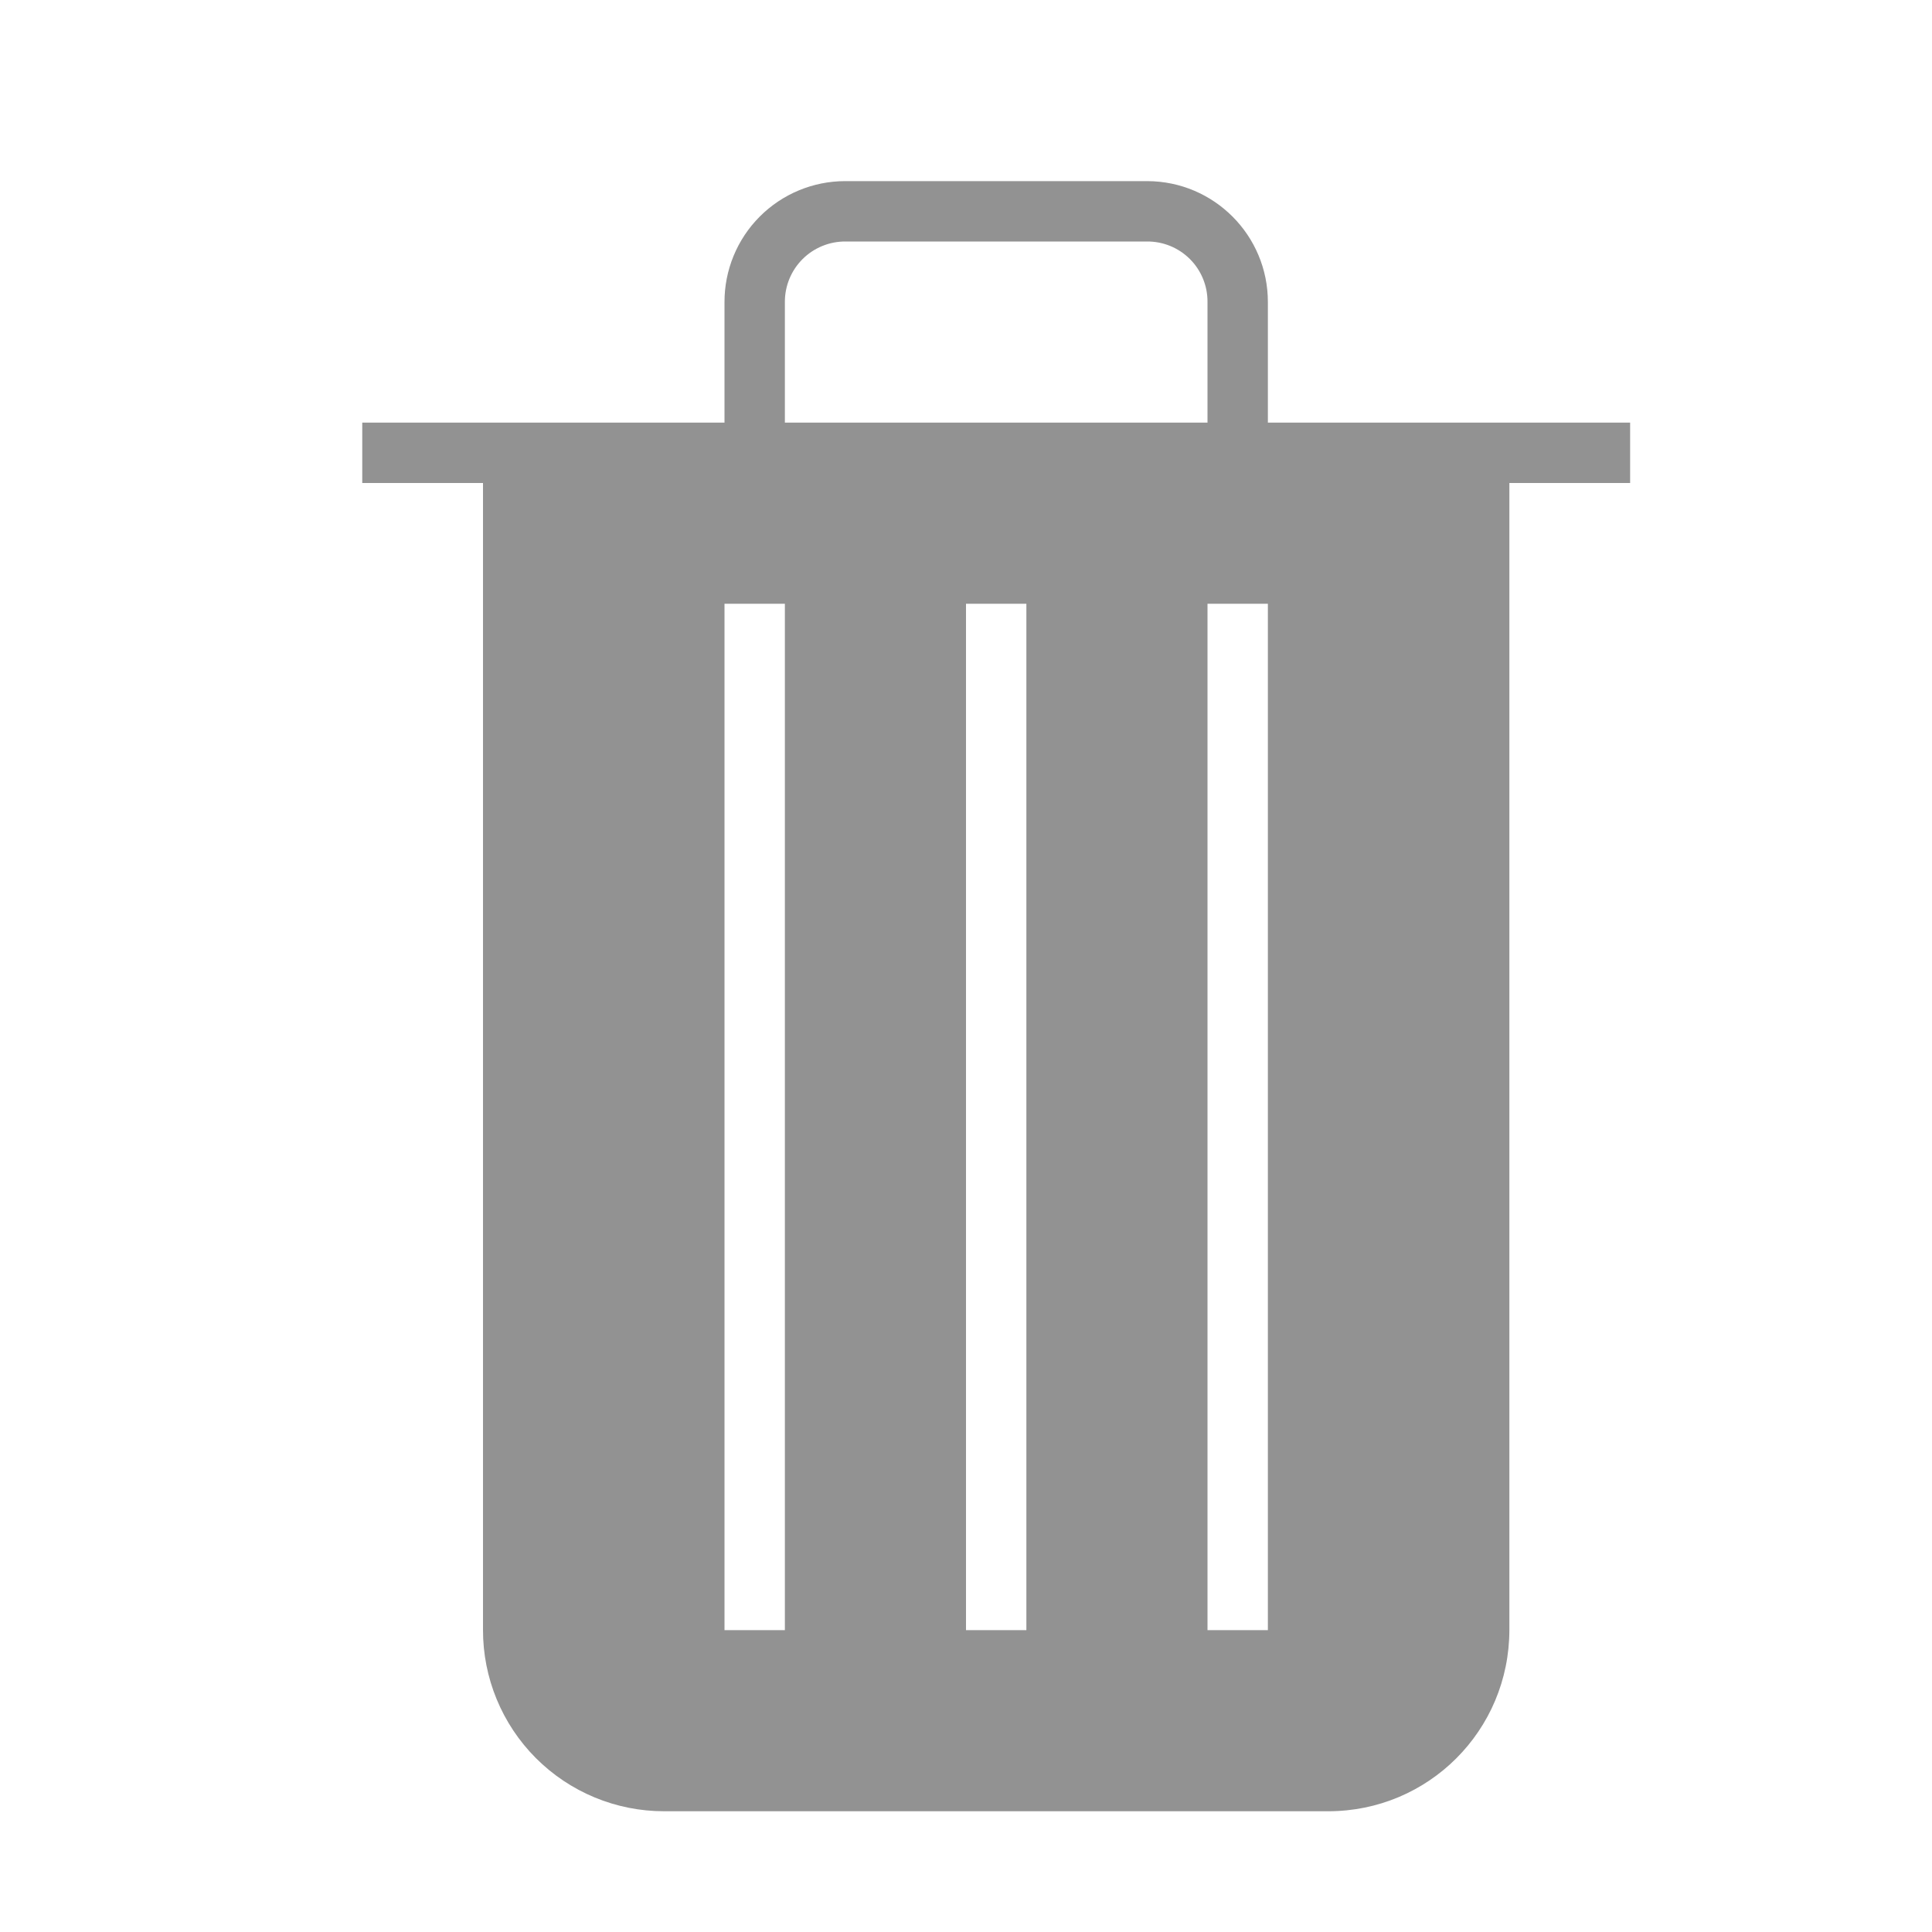
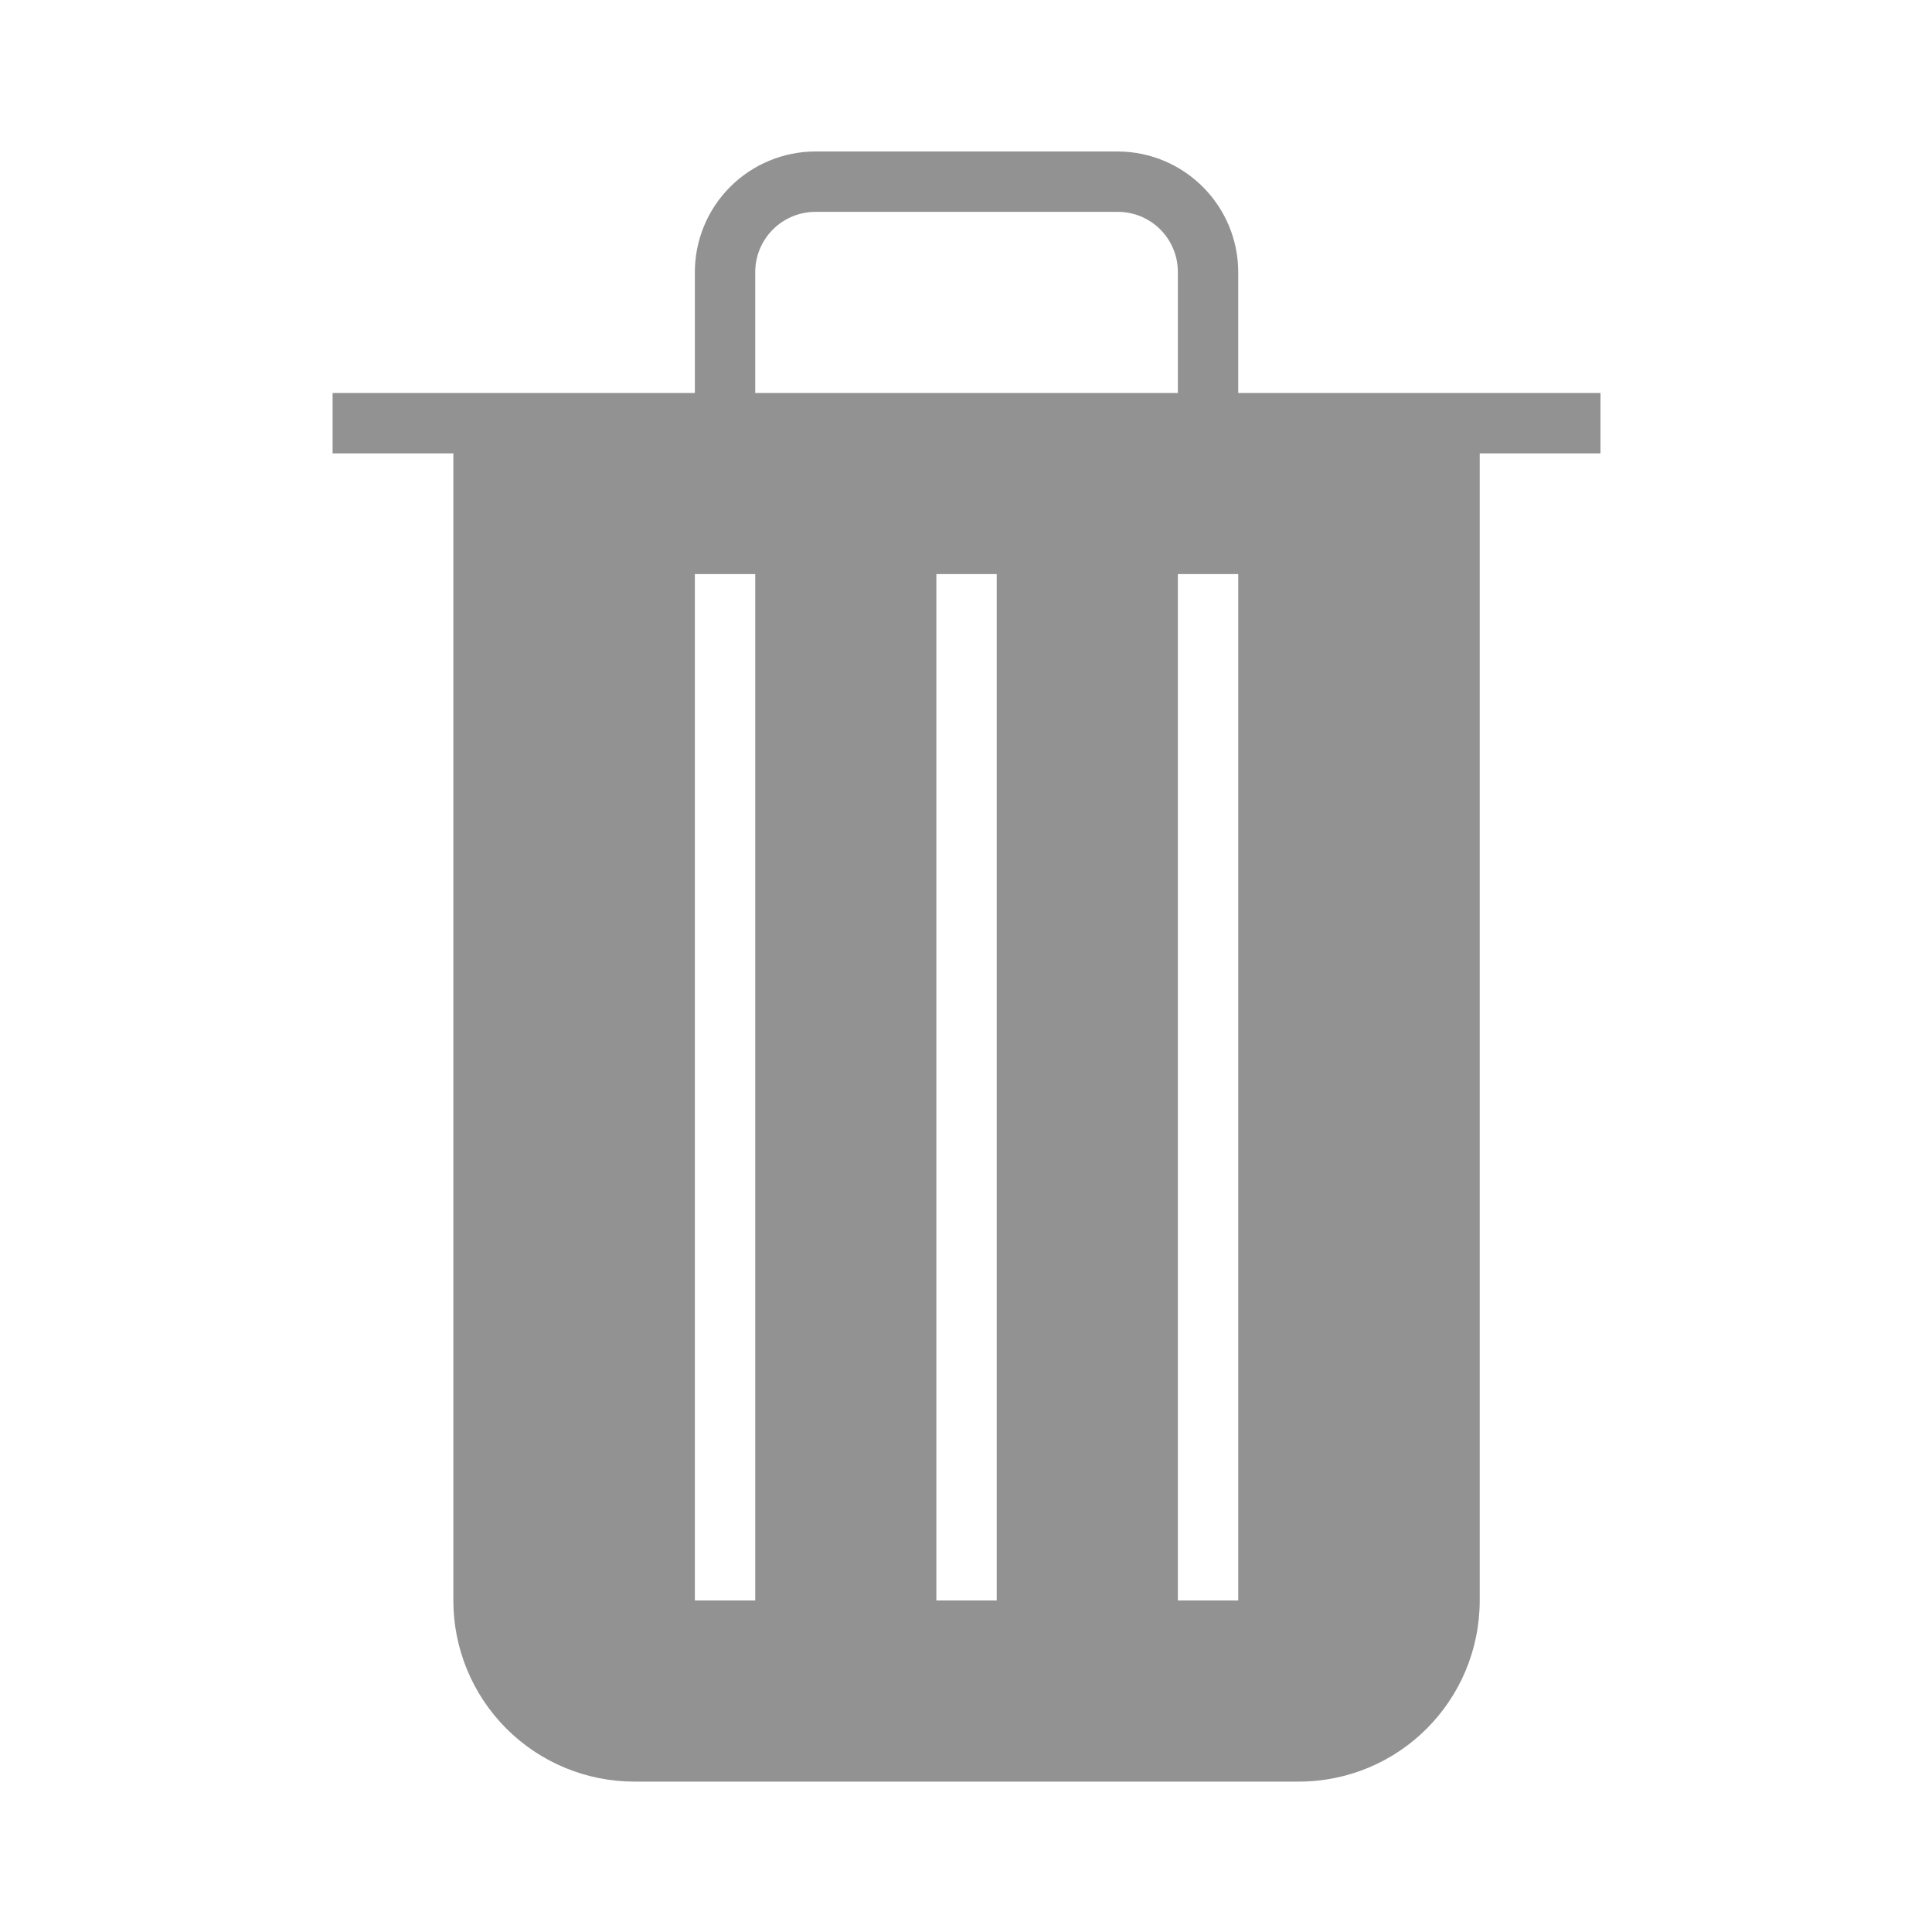
- <svg xmlns="http://www.w3.org/2000/svg" width="32" height="32">
-   <path fill="#929292" fill-rule="evenodd" d="M23 7h-2V5.005A2.002 2.002 0 0 0 19.003 3h-5.006A1.999 1.999 0 0 0 12 5.005V7H6v1h2v18.993A2.998 2.998 0 0 0 11 30h11c1.657 0 3-1.336 3-3.007V8h2V7h-4Zm-11 3v17h1V10h-1Zm4 0v17h1V10h-1Zm4 0v17h1V10h-1Zm-5.997-6A.998.998 0 0 0 13 4.999V7h7V4.999A.994.994 0 0 0 18.997 4h-4.994Z" />
+ <svg xmlns="http://www.w3.org/2000/svg" width="32" height="32" version="1.1" id="svg1">
+   <defs id="defs1" />
+   <path fill="#929292" fill-rule="evenodd" d="m 22.509,6.509 h -2 v -1.995 a 2.002,2.002 0 0 0 -1.997,-2.005 h -5.006 a 1.999,1.999 0 0 0 -1.997,2.005 v 1.995 H 5.509 v 1 h 2 V 26.502 a 2.998,2.998 0 0 0 3,3.007 h 11 c 1.657,0 3,-1.336 3,-3.007 V 7.509 h 2 v -1 z m -11,3 V 26.509 h 1 V 9.509 Z m 4,0 V 26.509 h 1 V 9.509 Z m 4,0 V 26.509 h 1 V 9.509 Z m -5.997,-6 a 0.998,0.998 0 0 0 -1.003,0.999 v 2.001 h 7 v -2.001 a 0.994,0.994 0 0 0 -1.003,-0.999 z" id="path1" />
</svg>
